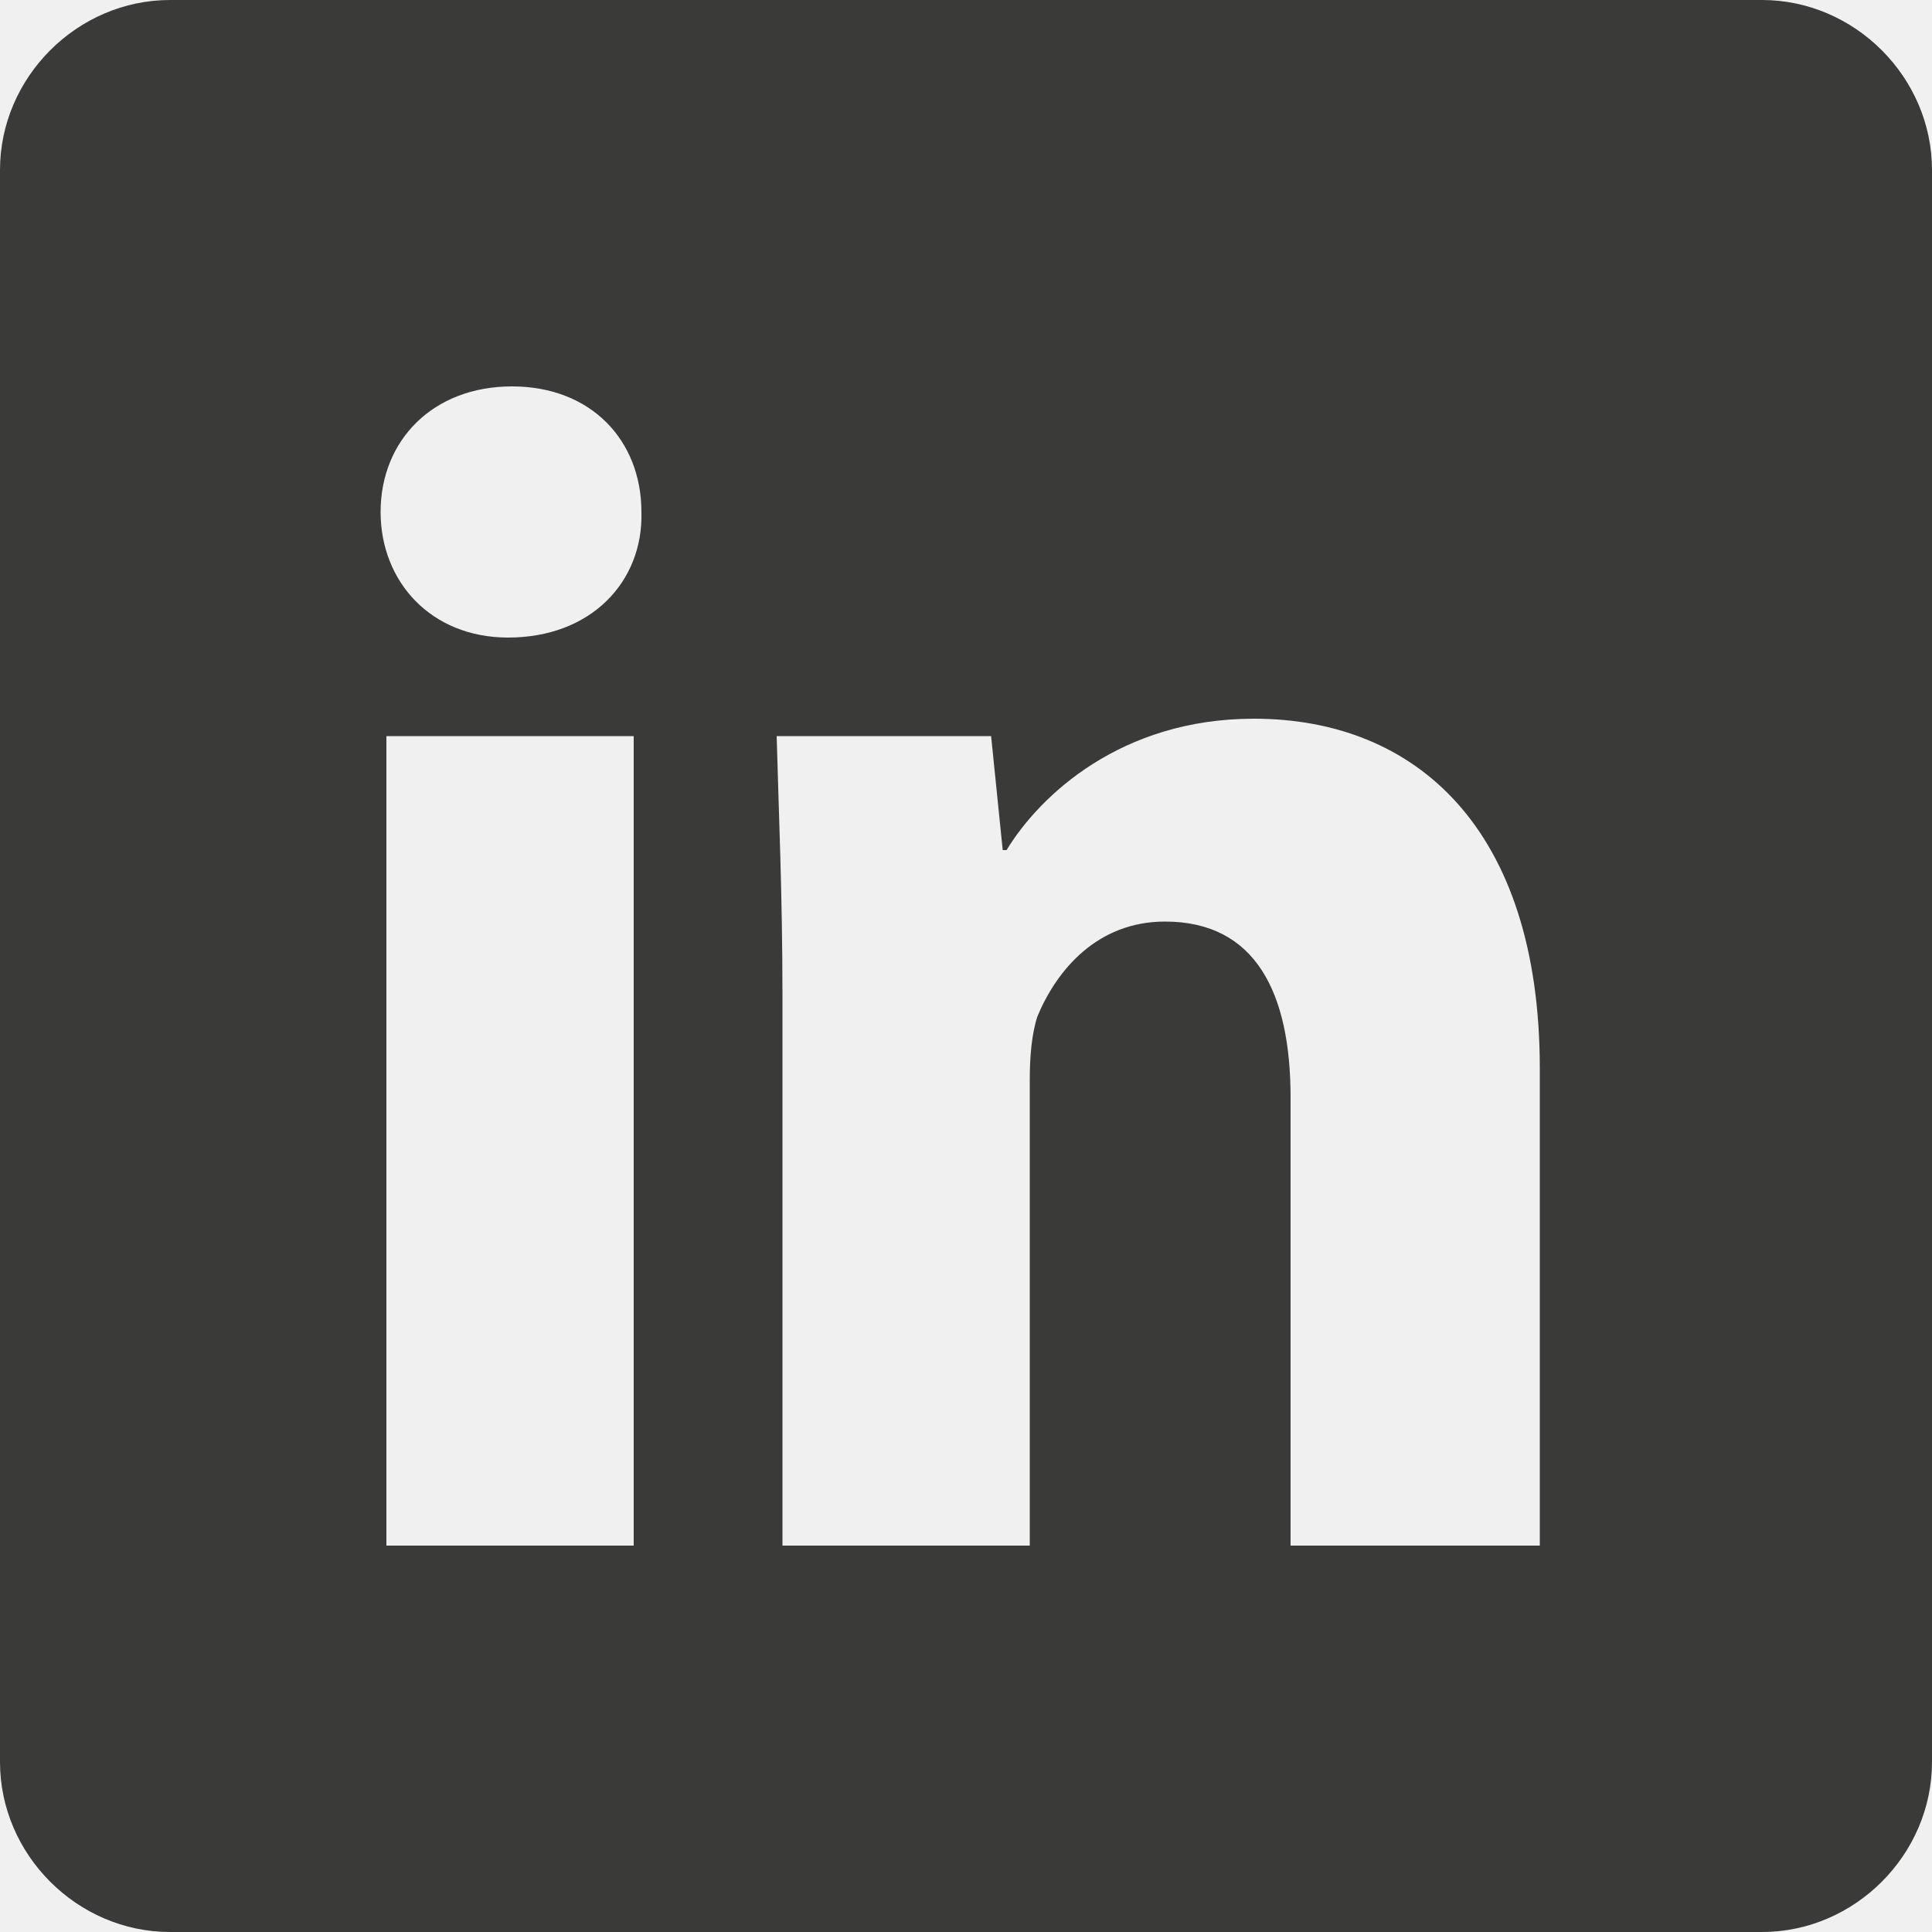
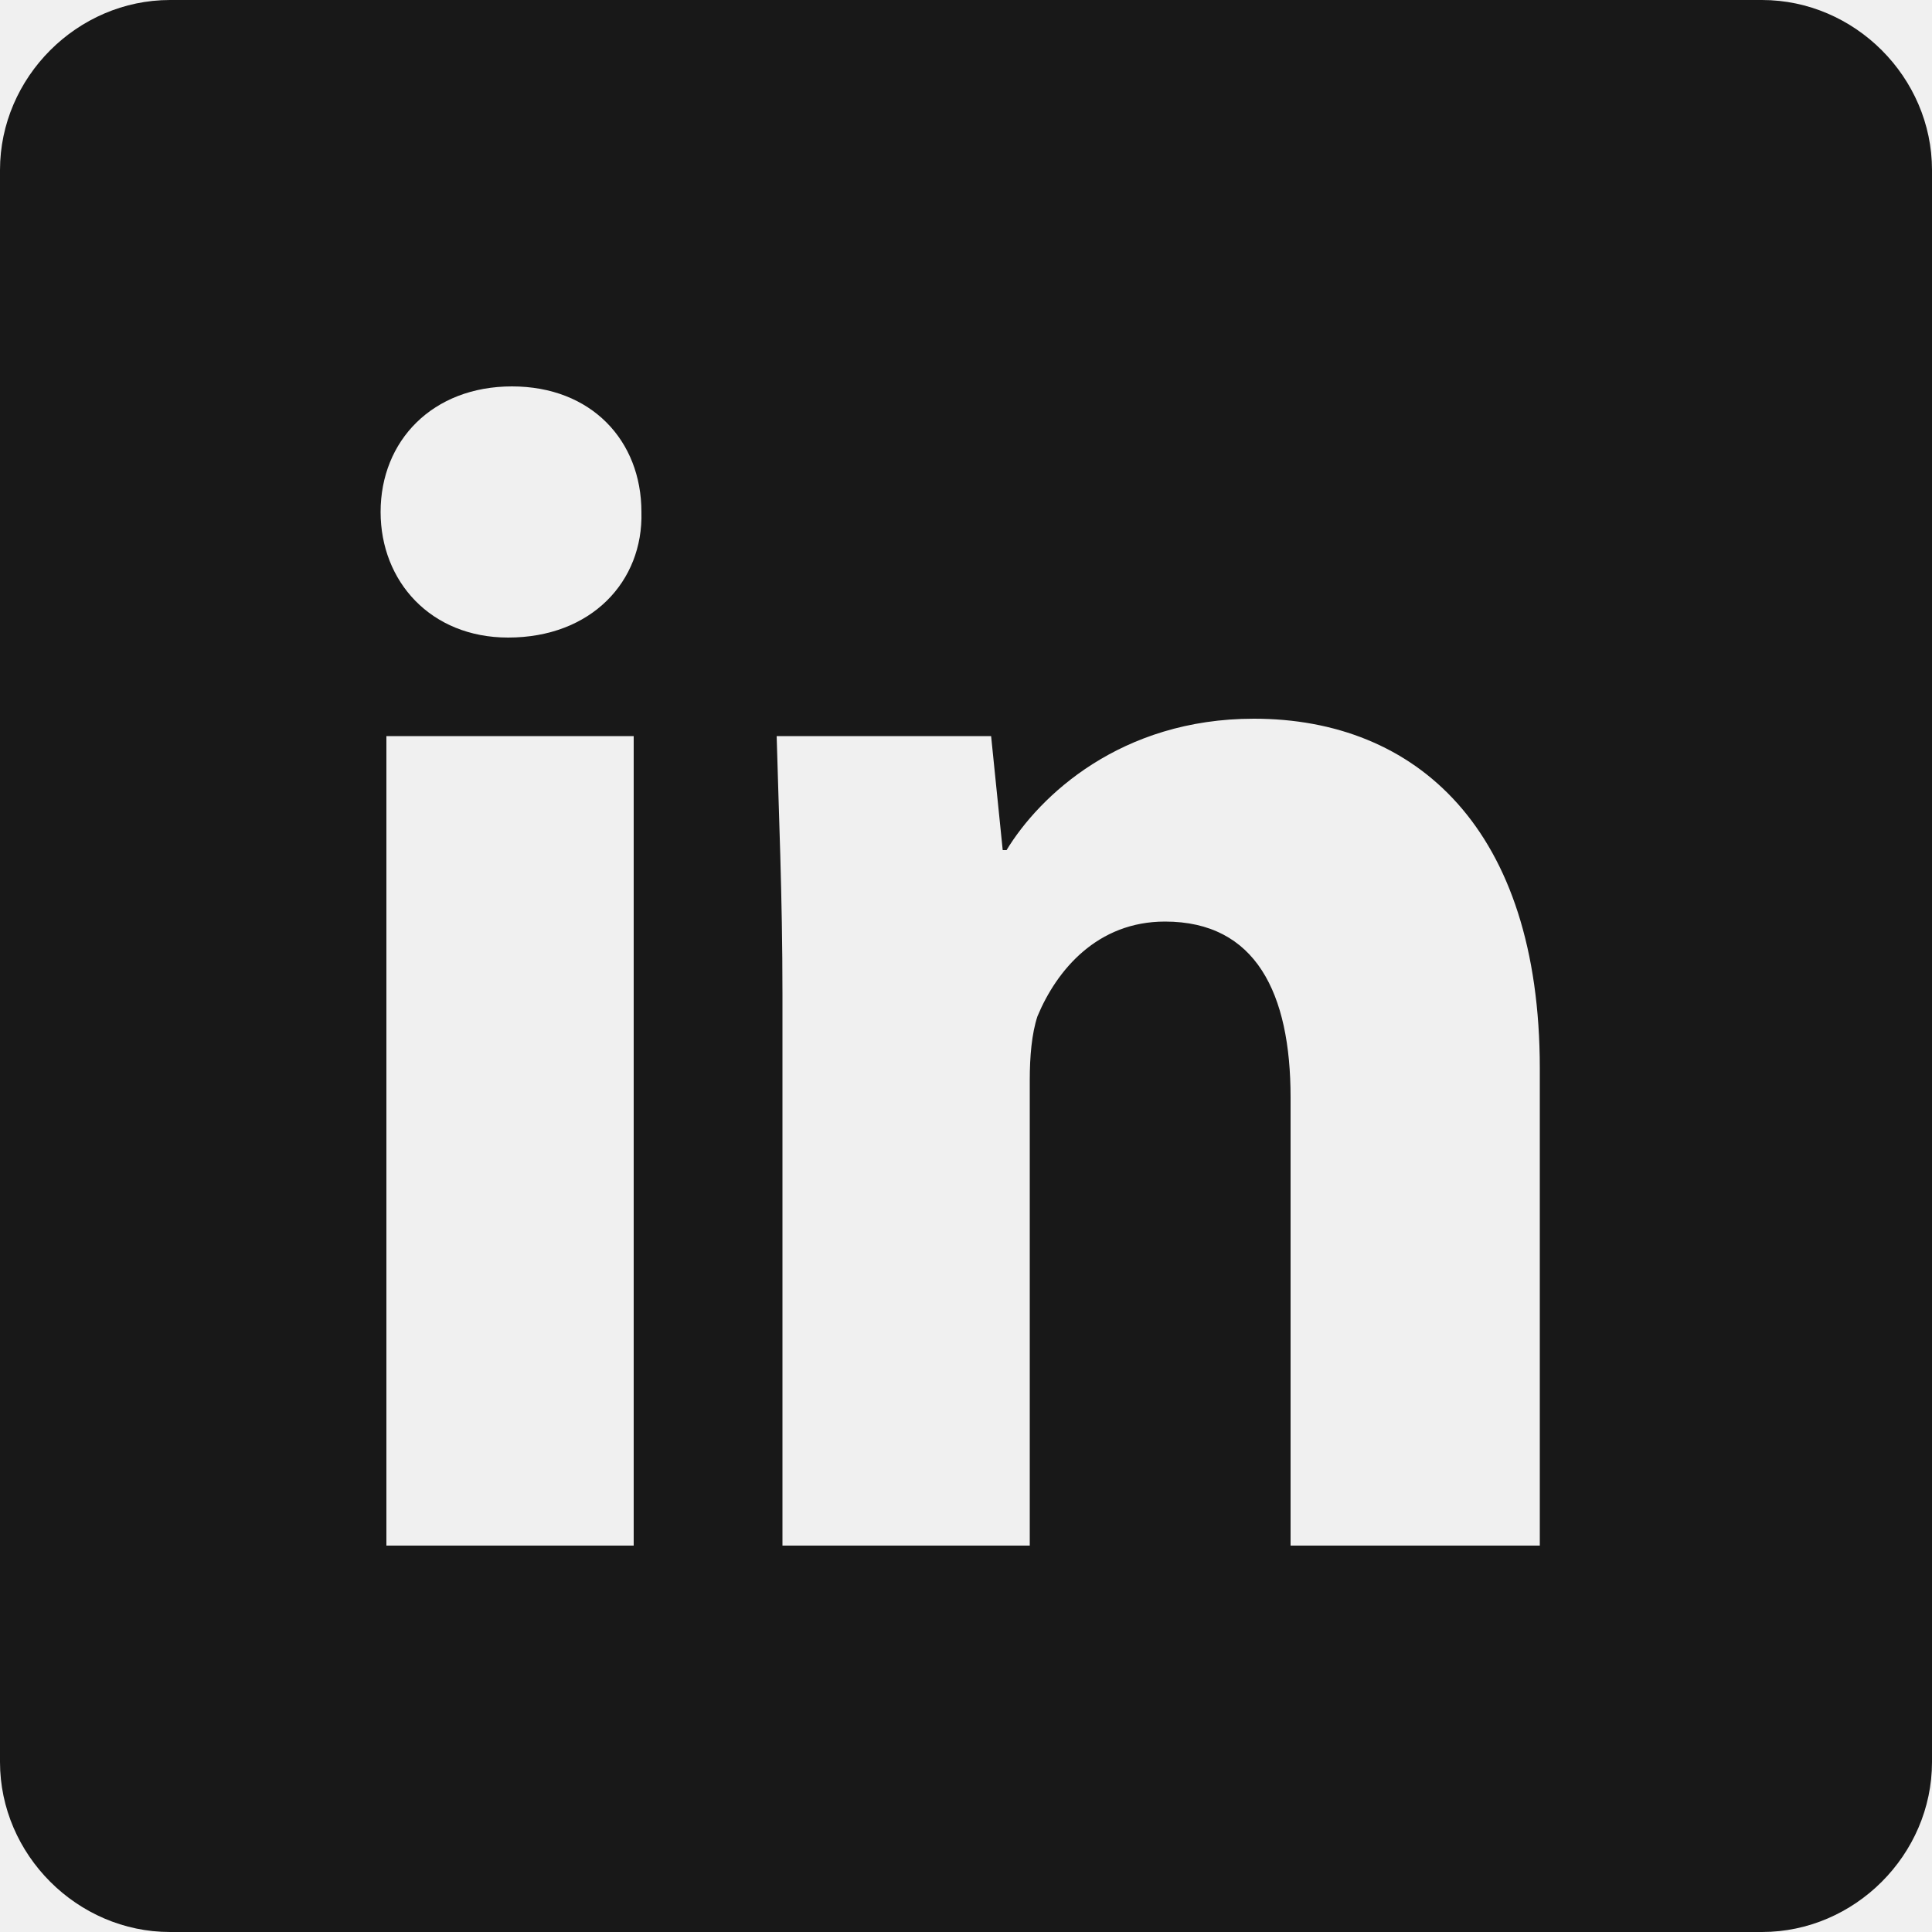
- <svg xmlns="http://www.w3.org/2000/svg" width="24" height="24" viewBox="0 0 24 24" fill="none">
-   <g clip-path="url(#clip0_7579_14457)">
-     <path d="M4.8 19.2V9.144H7.872V19.2H4.8ZM7.968 6.36C7.992 7.224 7.344 7.92 6.312 7.92C5.352 7.92 4.728 7.224 4.728 6.36C4.728 5.472 5.376 4.8 6.36 4.8C7.344 4.8 7.968 5.472 7.968 6.36ZM16.032 19.2V13.632C16.032 12.336 15.6 11.448 14.472 11.448C13.632 11.448 13.128 12.048 12.888 12.624C12.816 12.84 12.792 13.128 12.792 13.416V19.2H9.72V12.36C9.72 11.112 9.672 10.056 9.648 9.144H12.312L12.456 10.56H12.504C12.912 9.888 13.92 8.928 15.576 8.928C17.592 8.928 19.128 10.296 19.128 13.272V19.2H16.032ZM24 2.112C24 0.96 23.04 0 21.888 0H2.112C0.96 0 0 0.96 0 2.112V21.888C0 23.04 0.96 24 2.112 24H21.888C23.04 24 24 23.04 24 21.888V2.112Z" fill="#3A3A39" />
+ <svg xmlns="http://www.w3.org/2000/svg" width="25" height="25" viewBox="0 0 25 25" fill="none">
+   <g clip-path="url(#clip0_8746_1604)">
+     <path d="M5 20V9.525H8.2V20H5ZM8.3 6.625C8.325 7.525 7.65 8.25 6.575 8.25C5.575 8.25 4.925 7.525 4.925 6.625C4.925 5.7 5.6 5 6.625 5C7.65 5 8.3 5.7 8.3 6.625ZM16.7 20V14.2C16.7 12.85 16.25 11.925 15.075 11.925C14.2 11.925 13.675 12.55 13.425 13.15C13.35 13.375 13.325 13.675 13.325 13.975V20H10.125V12.875C10.125 11.575 10.075 10.475 10.05 9.525H12.825L12.975 11H13.025C13.45 10.3 14.5 9.3 16.225 9.3C18.325 9.3 19.925 10.725 19.925 13.825V20H16.7ZM25 2.2C25 1 24 0 22.8 0H2.2C1 0 0 1 0 2.2V22.8C0 24 1 25 2.2 25H22.8C24 25 25 24 25 22.8V2.2Z" fill="#181818" />
  </g>
  <defs>
-     <clipPath id="clip0_7579_14457">
-       <rect width="24" height="24" fill="white" />
+     <clipPath id="clip0_8746_1604">
+       <rect width="25" height="25" fill="white" />
    </clipPath>
  </defs>
</svg>
